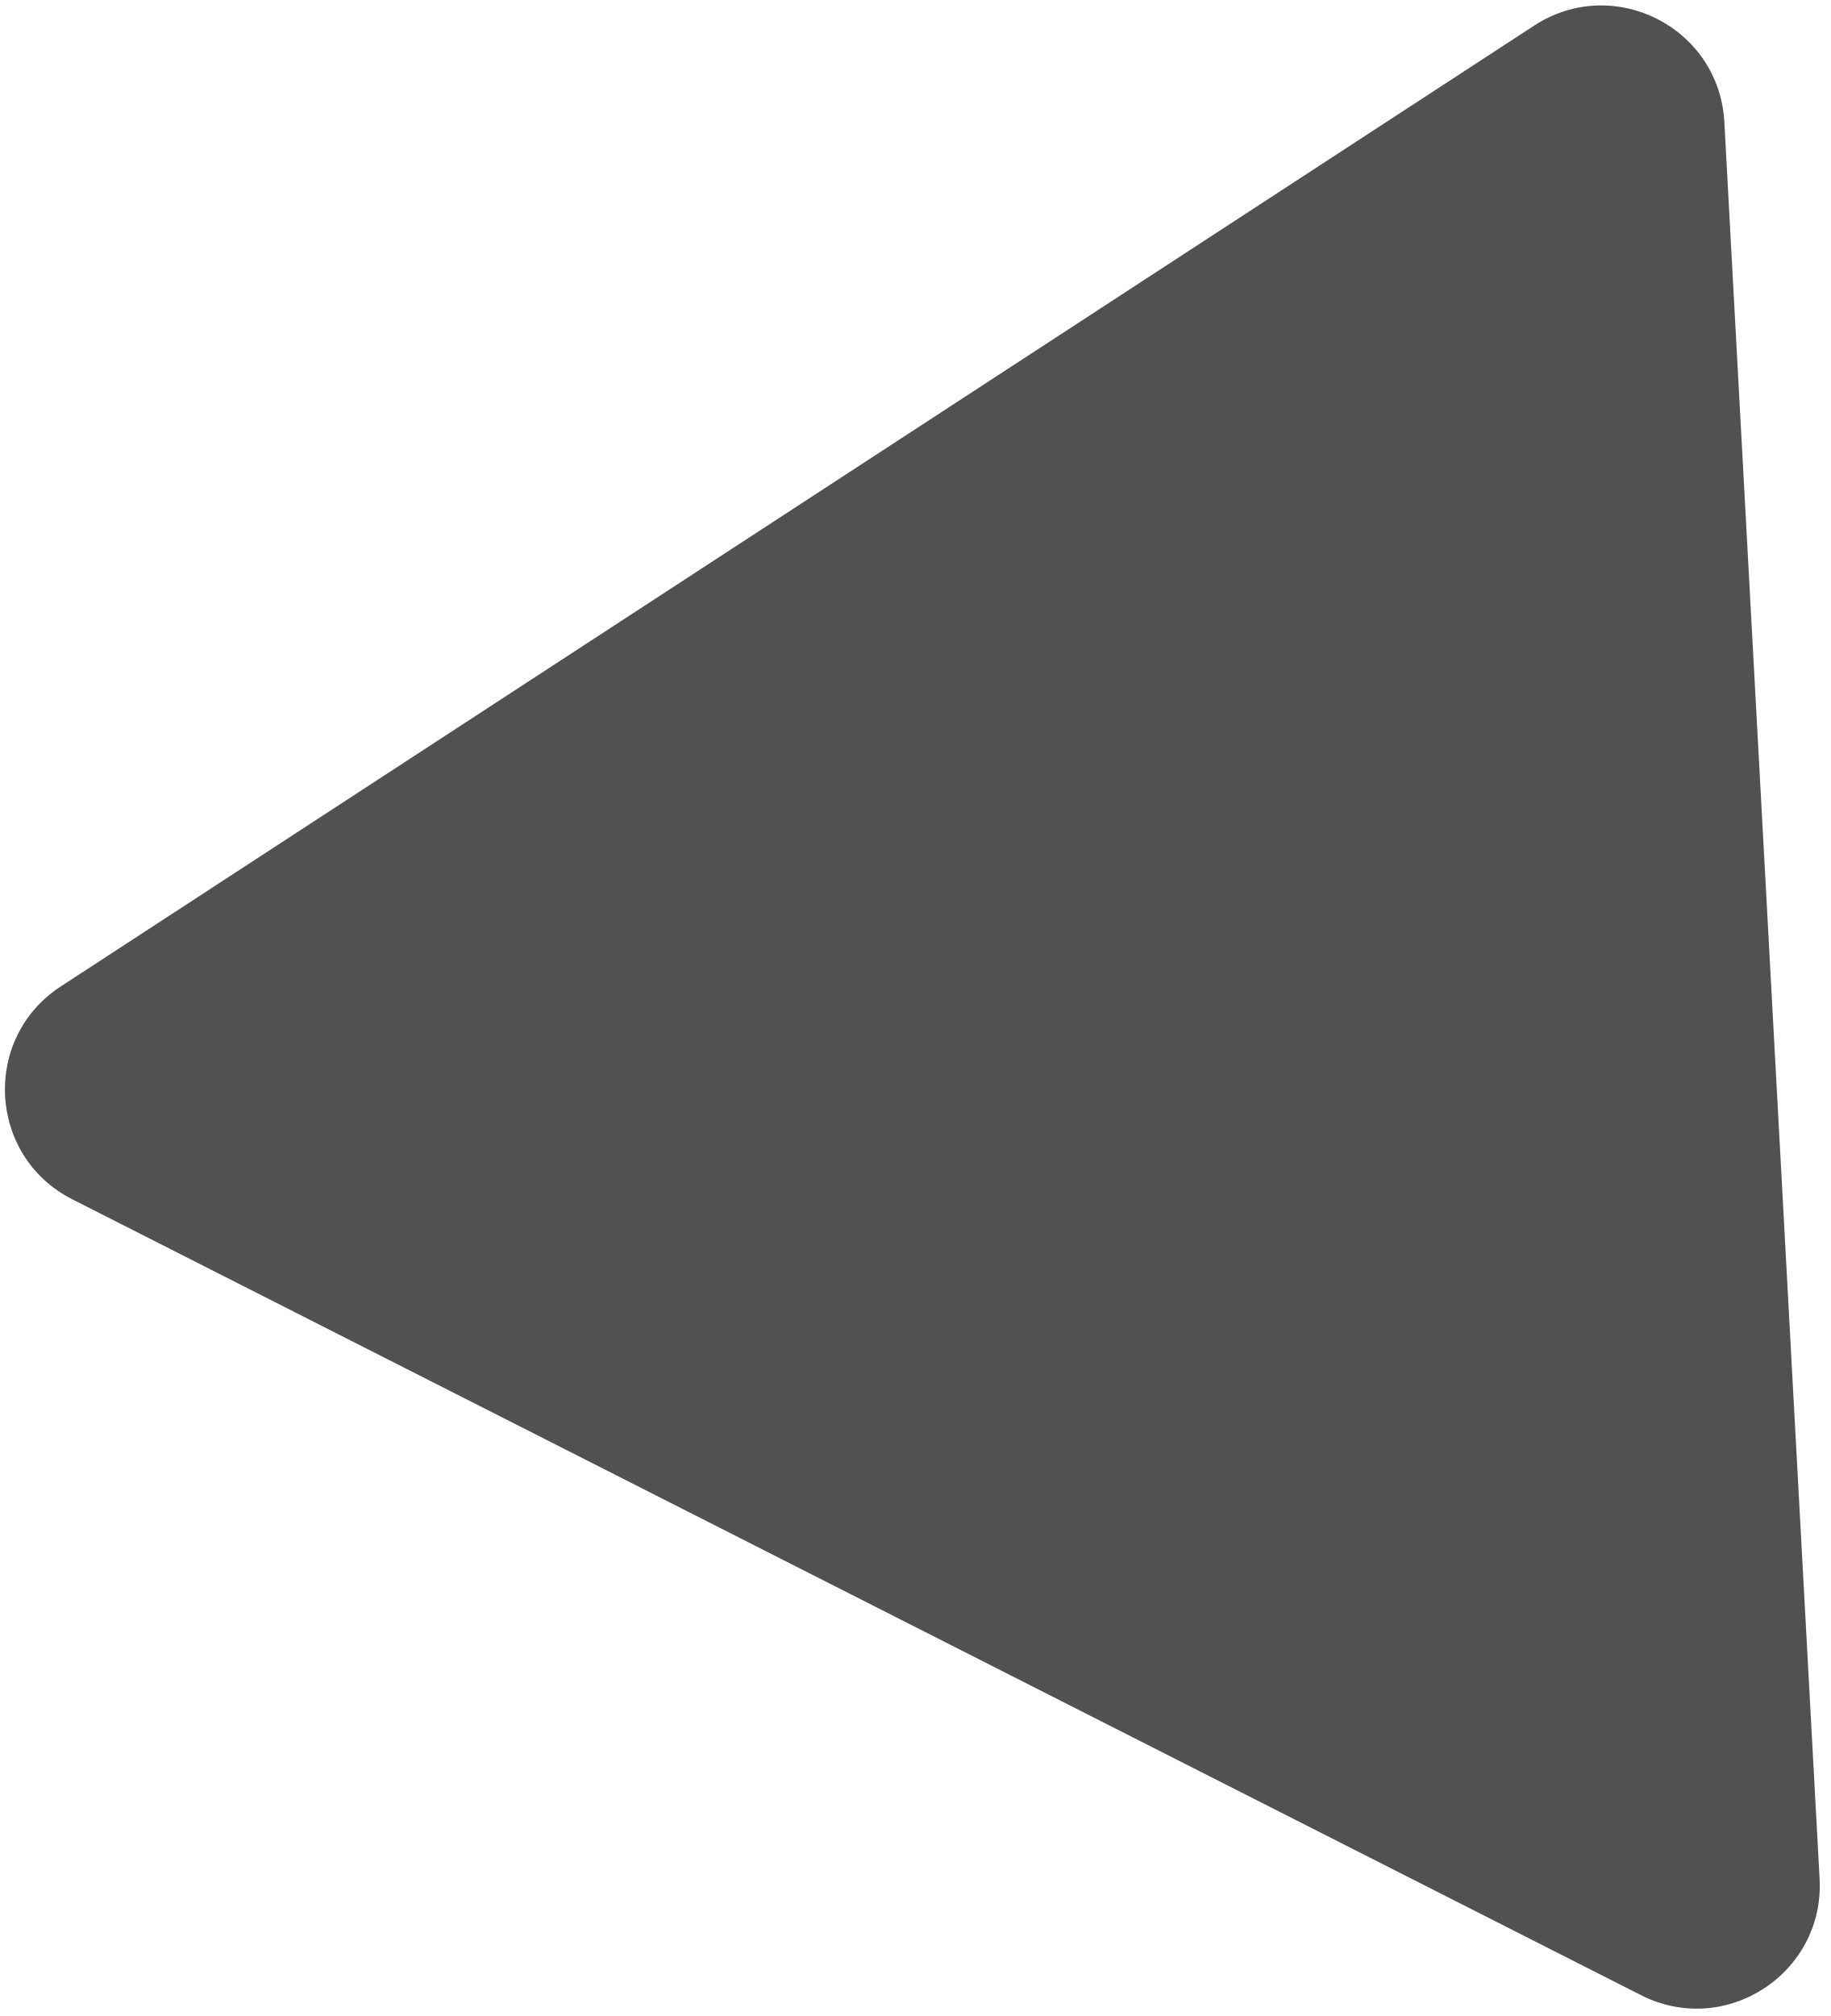
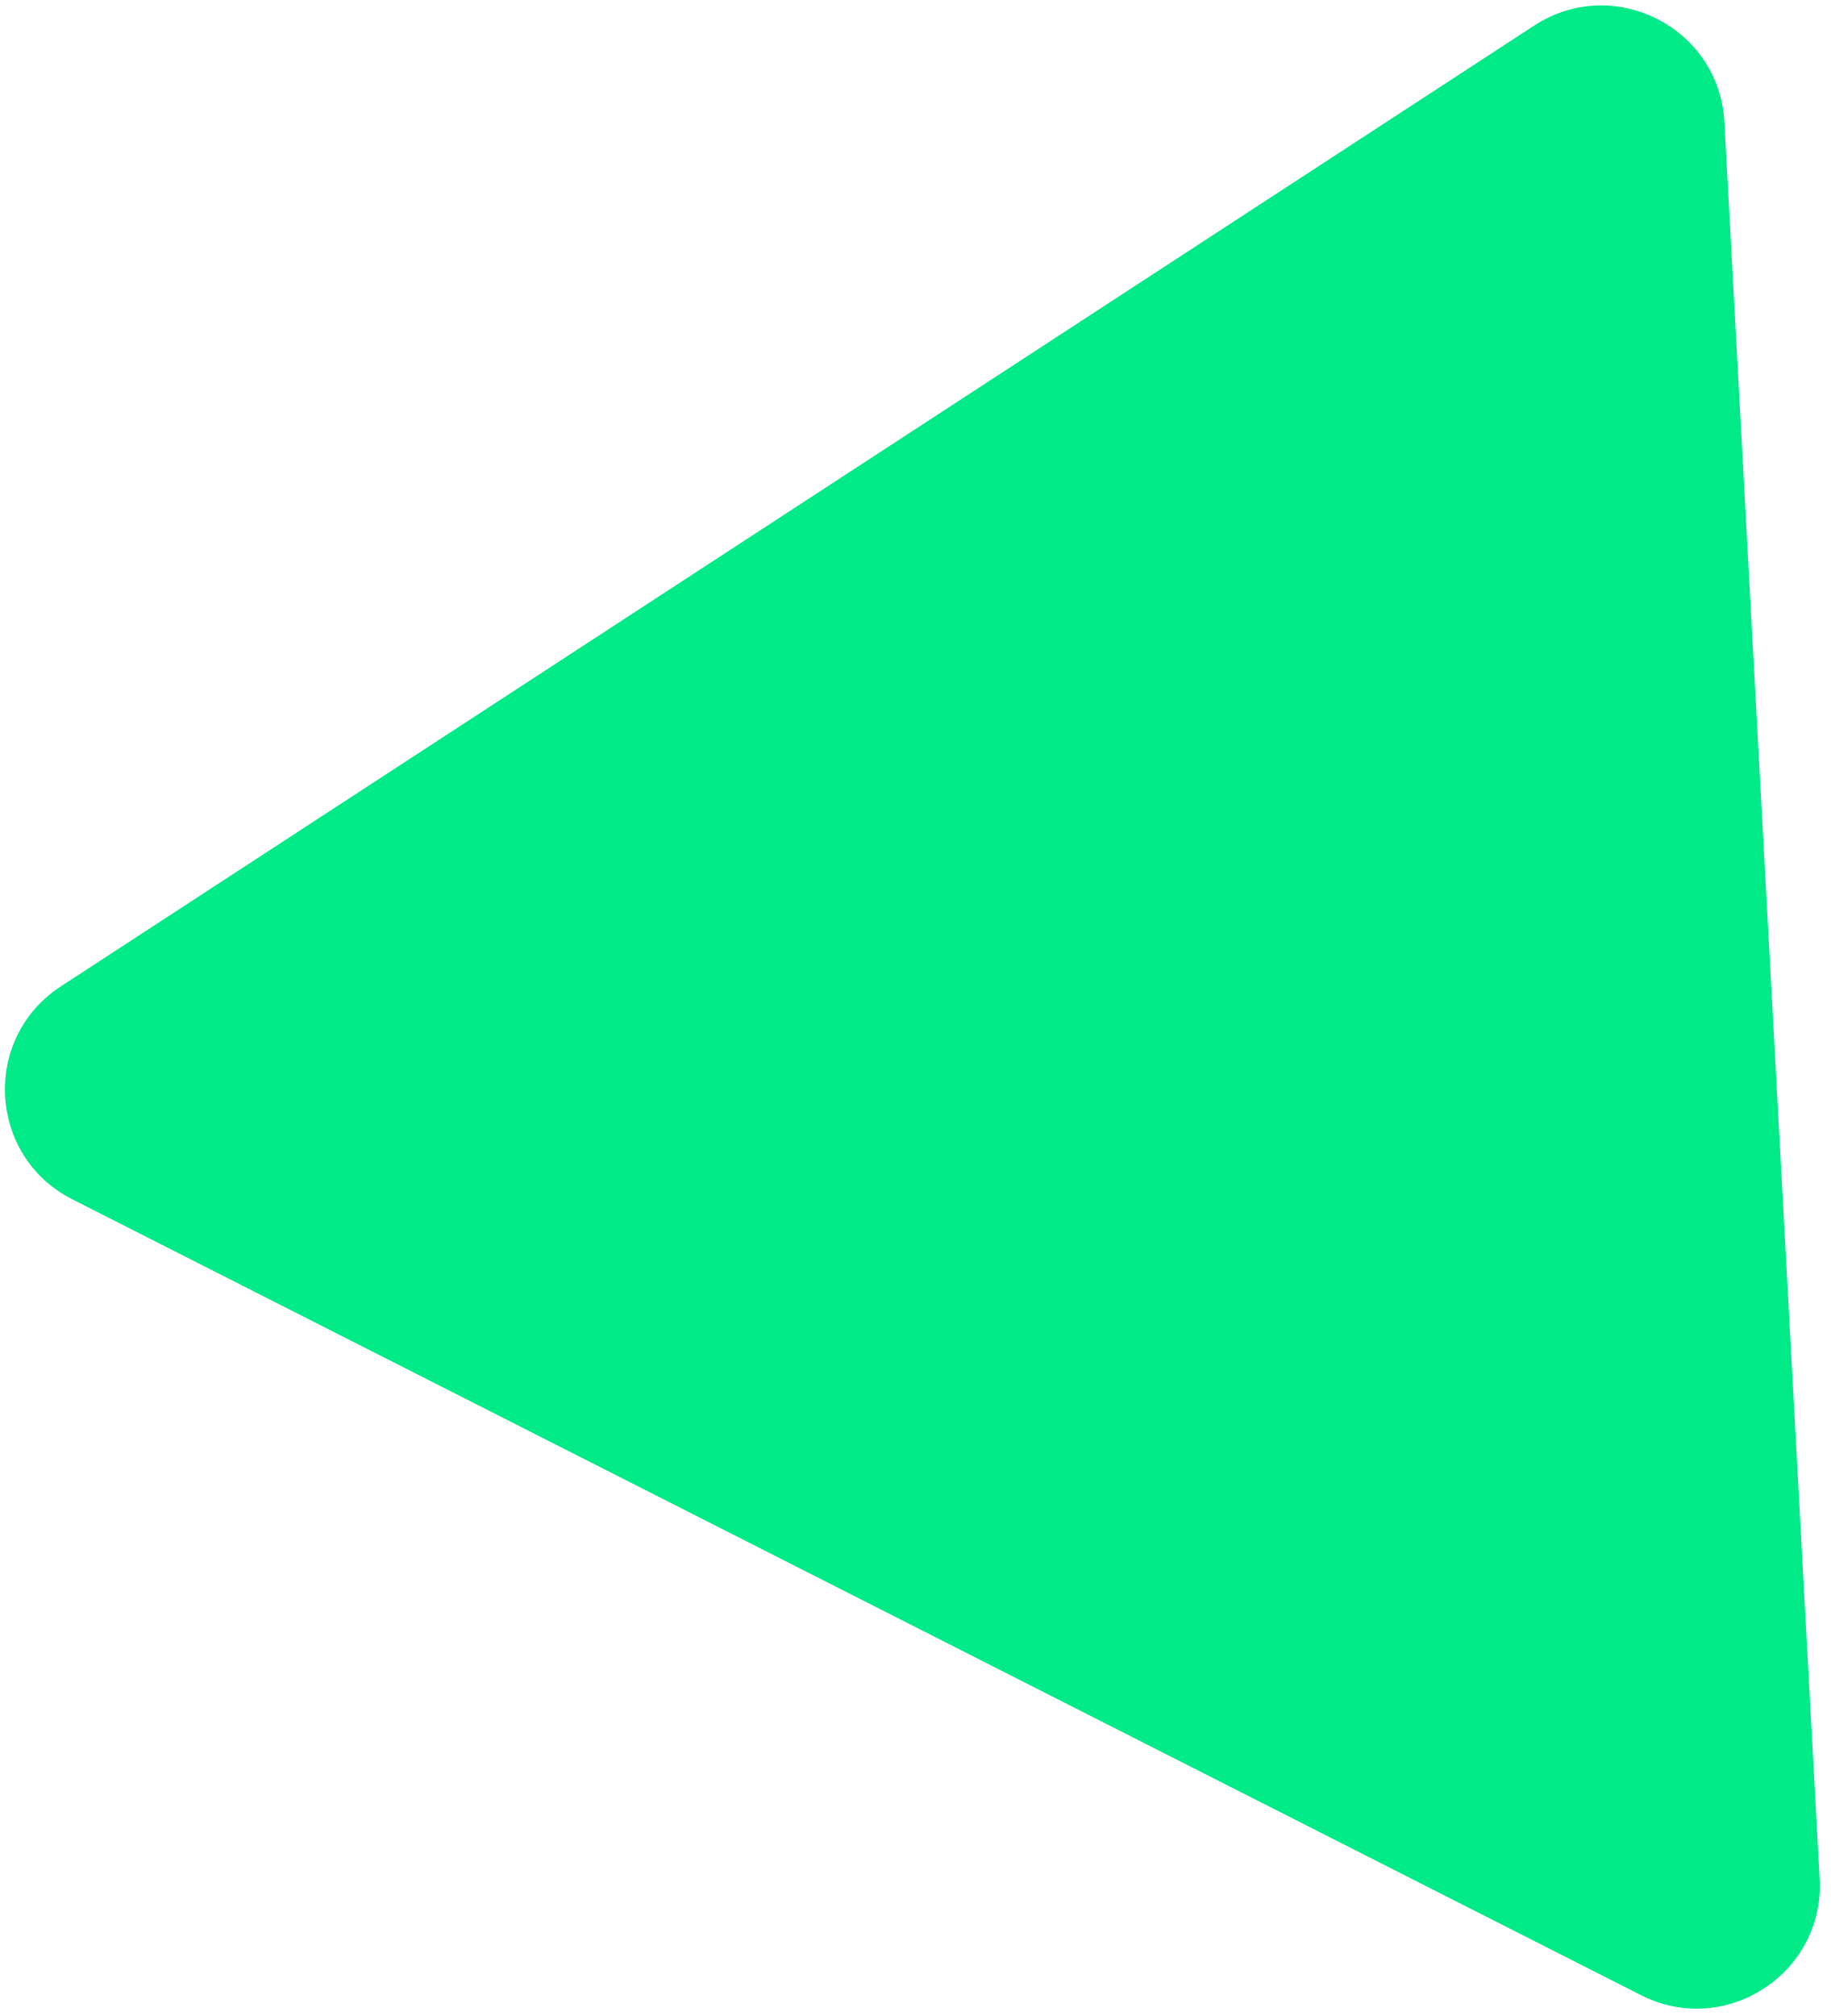
<svg xmlns="http://www.w3.org/2000/svg" width="119" height="131" viewBox="0 0 119 131" fill="none">
-   <path d="M99.711 1.662C104.87 -1.701 111.735 1.781 112.069 7.93L118.259 122.078C118.593 128.227 112.144 132.432 106.652 129.646L4.702 77.933C-0.79 75.147 -1.207 67.46 3.952 64.097L99.711 1.662Z" fill="#515151" />
+   <path d="M99.711 1.662C104.87 -1.701 111.735 1.781 112.069 7.93L118.259 122.078C118.593 128.227 112.144 132.432 106.652 129.646L4.702 77.933C-0.79 75.147 -1.207 67.46 3.952 64.097L99.711 1.662Z" fill="#01EA88" />
</svg>
